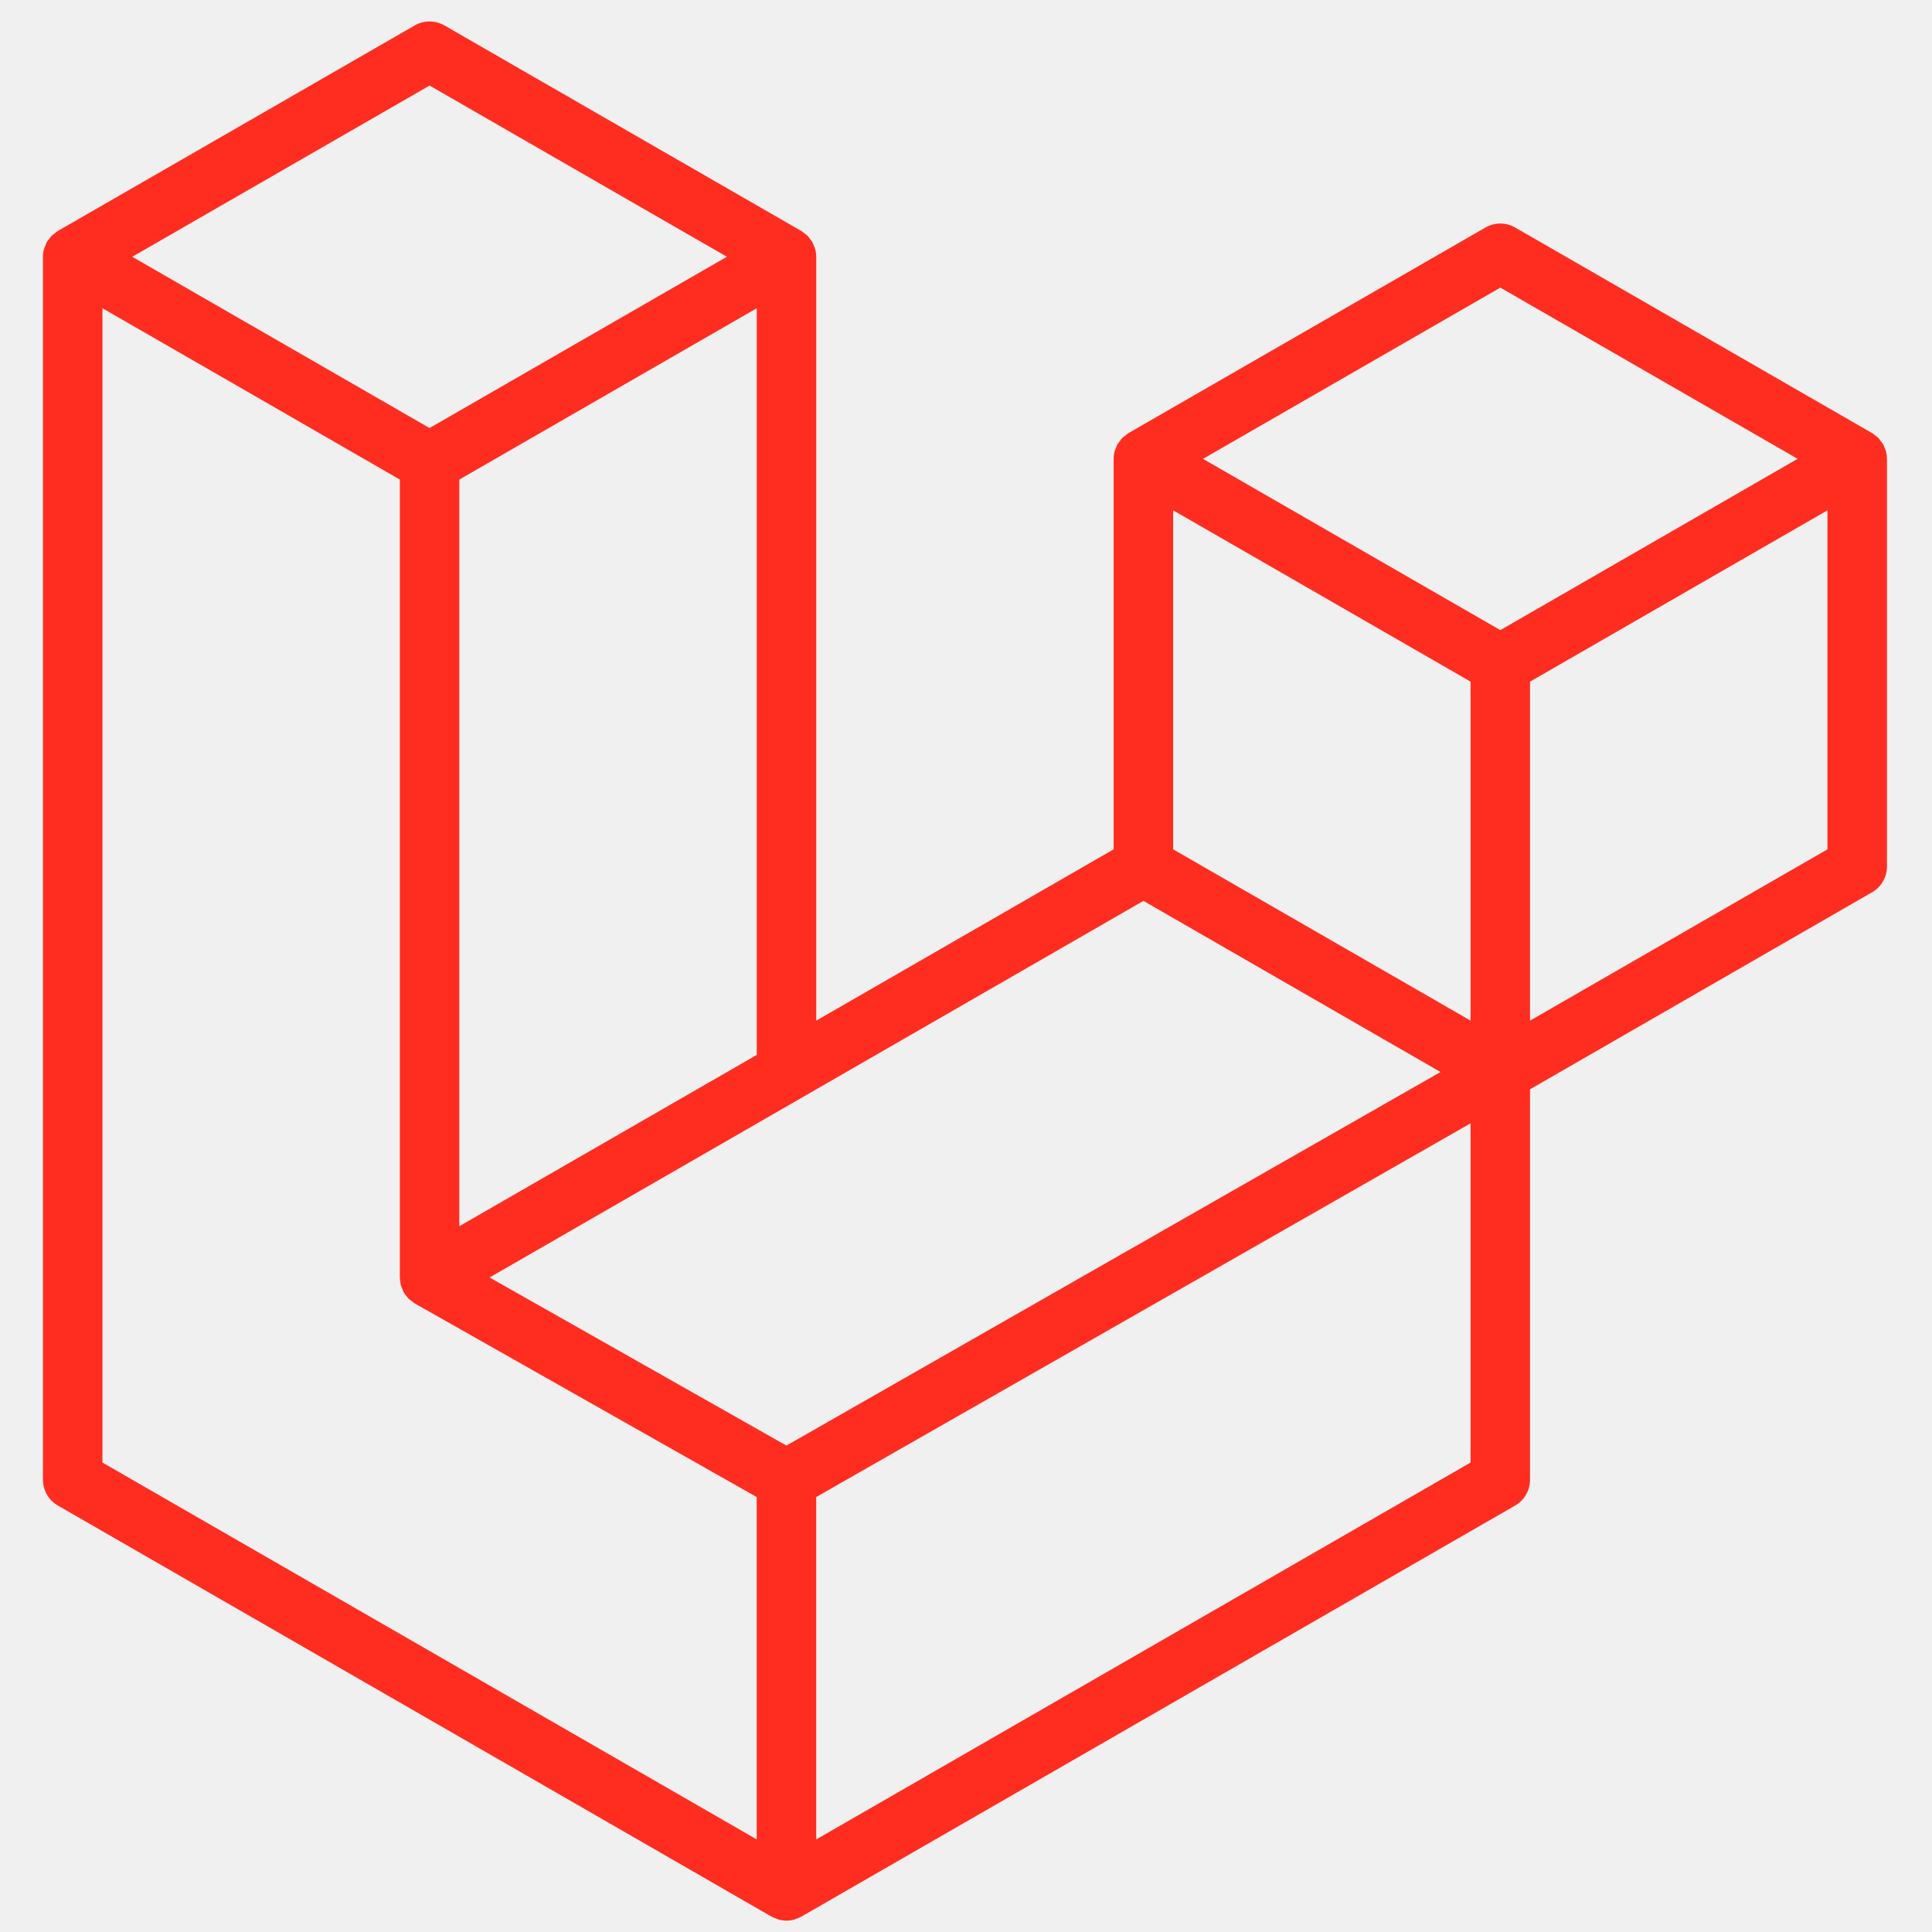
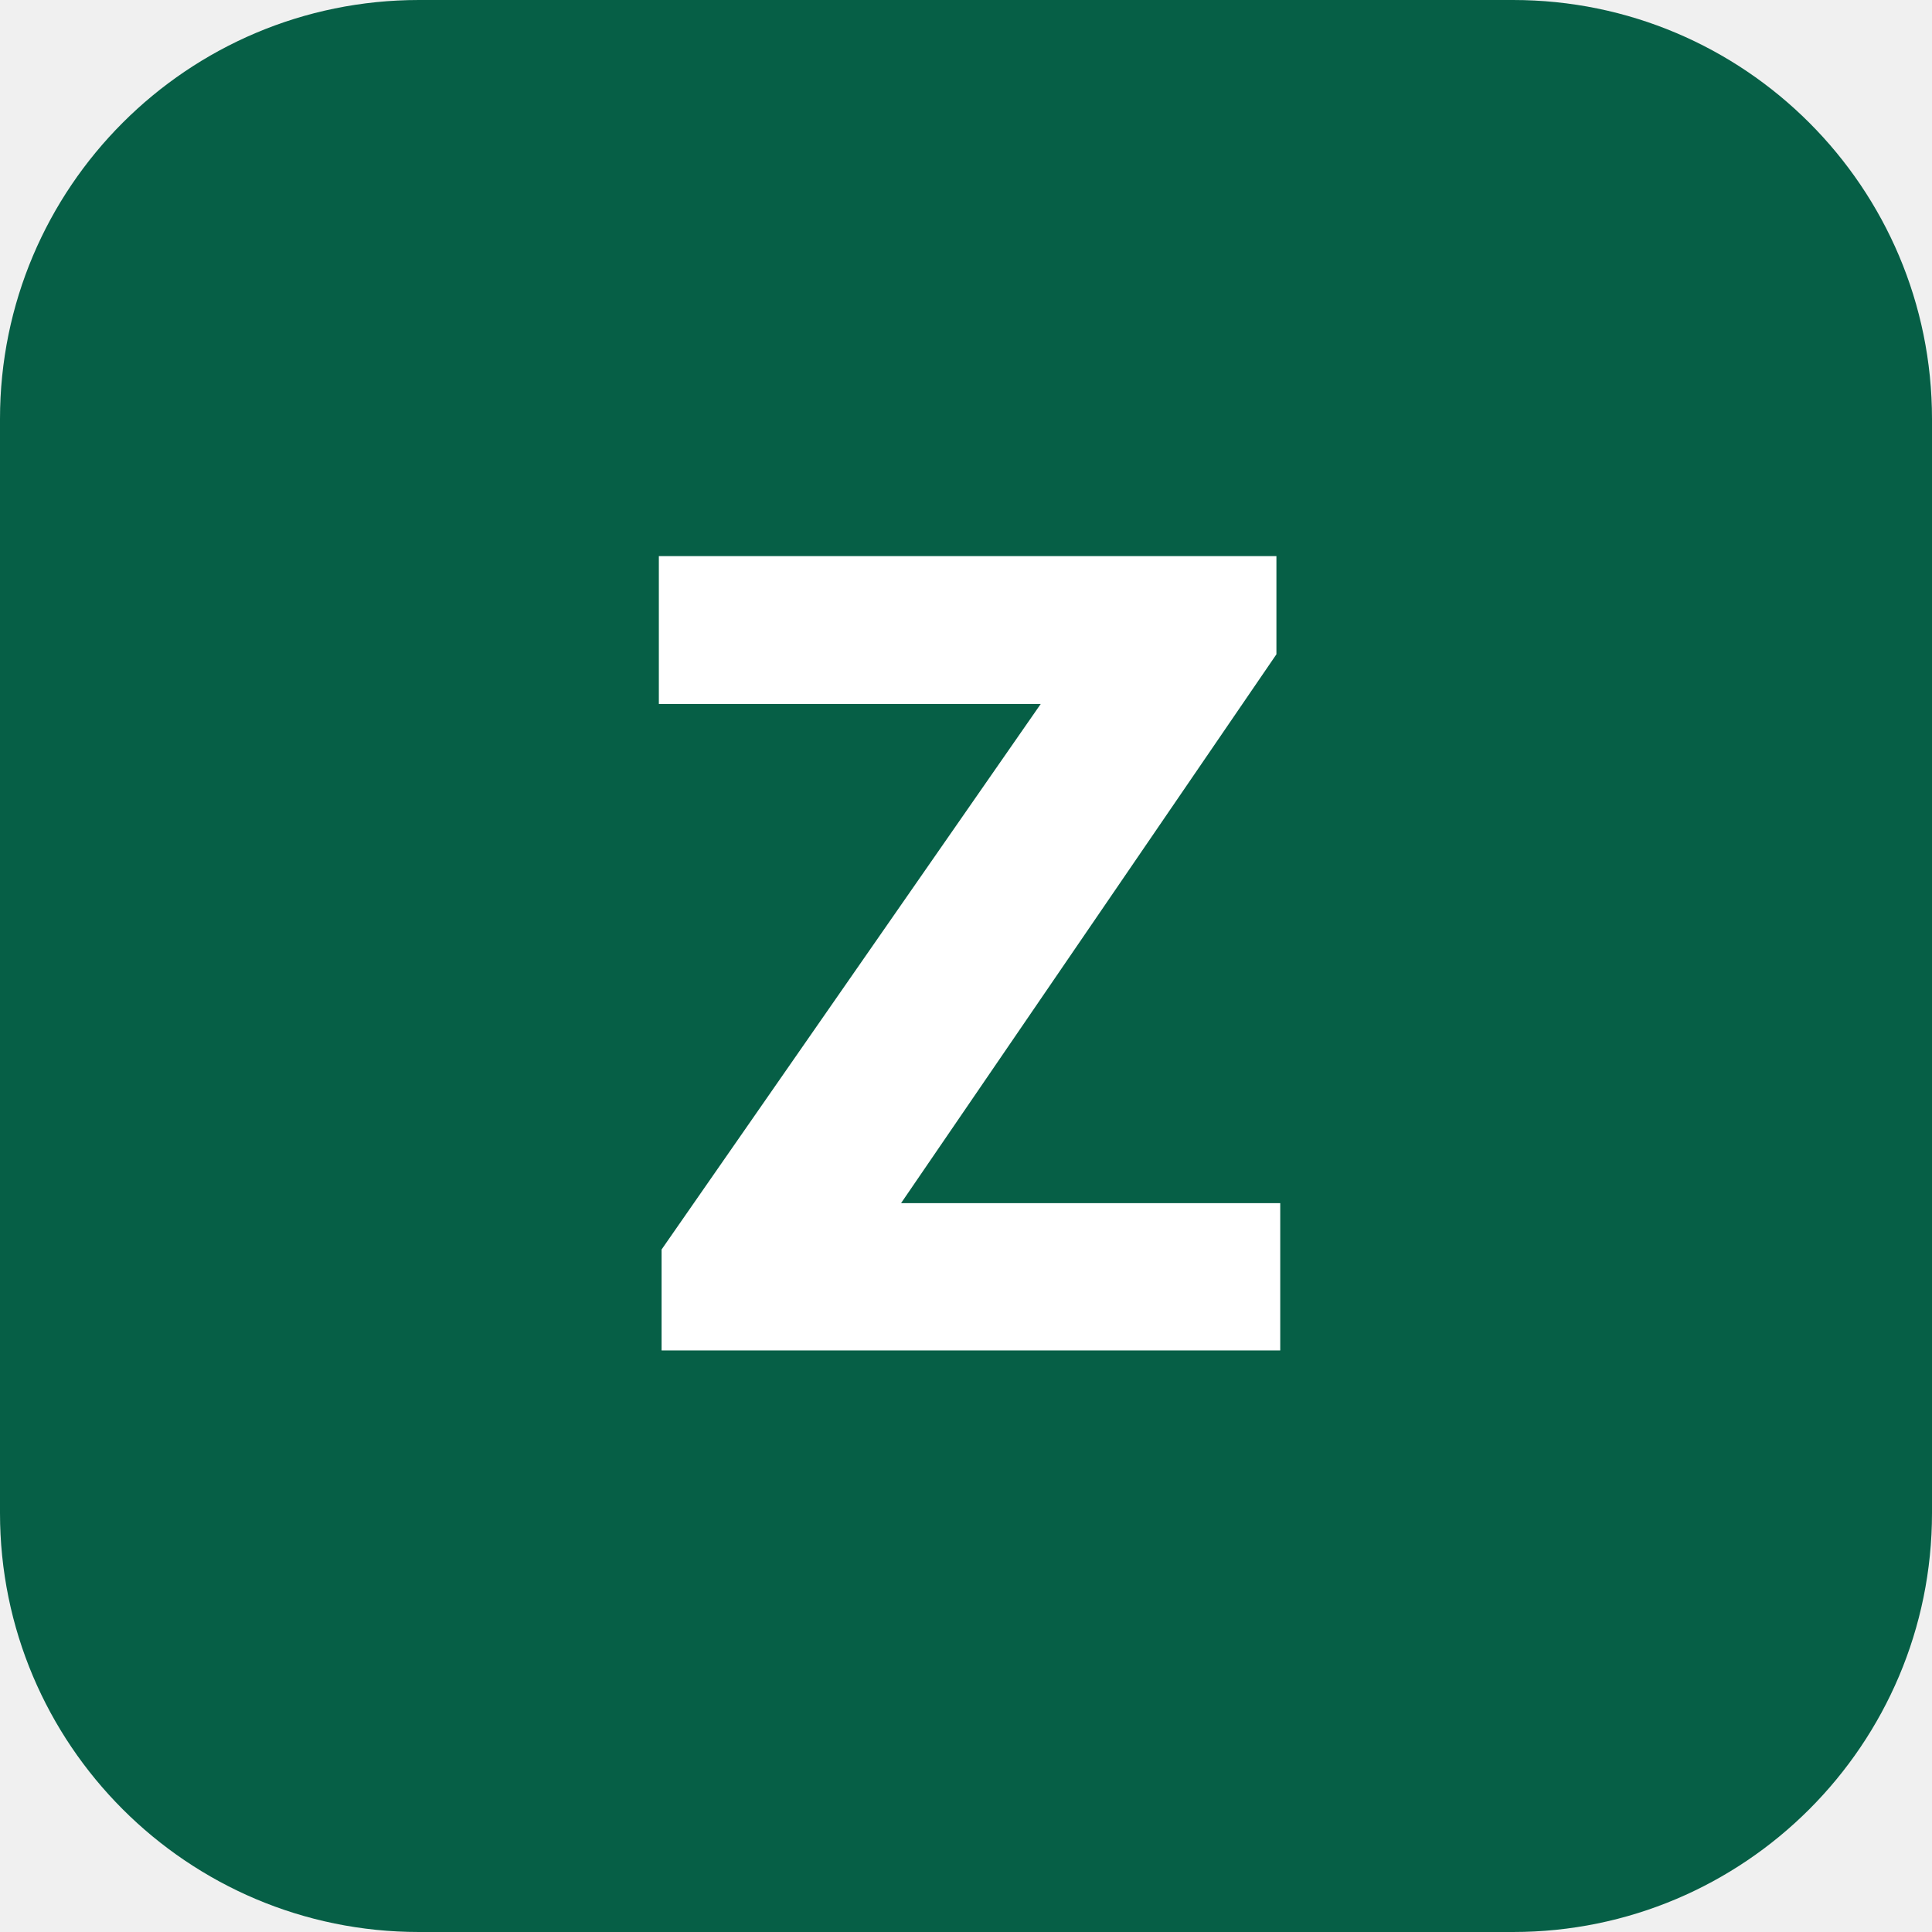
- <svg xmlns="http://www.w3.org/2000/svg" width="166" height="166" viewBox="0 0 166 166" fill="none">
-   <path fill-rule="evenodd" clip-rule="evenodd" d="M162.041 38.759C162.099 38.977 162.129 39.201 162.13 39.426V74.452C162.13 74.902 162.011 75.344 161.786 75.733C161.561 76.122 161.237 76.444 160.847 76.668L131.462 93.594V127.141C131.462 128.054 130.977 128.897 130.186 129.357L68.847 164.683C68.707 164.763 68.554 164.814 68.401 164.868C68.343 164.887 68.289 164.922 68.228 164.938C67.8 165.051 67.349 165.051 66.92 164.938C66.85 164.919 66.786 164.881 66.719 164.855C66.579 164.804 66.432 164.76 66.298 164.683L4.972 129.357C4.583 129.133 4.259 128.81 4.034 128.421C3.808 128.032 3.69 127.591 3.689 127.141L3.689 22.063C3.689 21.834 3.721 21.61 3.779 21.393C3.798 21.32 3.843 21.253 3.868 21.179C3.916 21.045 3.961 20.908 4.031 20.783C4.079 20.7 4.149 20.633 4.206 20.557C4.28 20.454 4.347 20.349 4.433 20.26C4.506 20.186 4.602 20.132 4.685 20.068C4.778 19.992 4.861 19.909 4.966 19.848L35.633 2.185C36.022 1.961 36.462 1.844 36.91 1.844C37.358 1.844 37.798 1.961 38.186 2.185L68.851 19.848H68.857C68.959 19.912 69.045 19.992 69.138 20.065C69.221 20.129 69.313 20.186 69.387 20.257C69.476 20.349 69.54 20.454 69.616 20.557C69.671 20.633 69.744 20.7 69.789 20.783C69.862 20.911 69.904 21.045 69.955 21.179C69.98 21.253 70.025 21.32 70.044 21.396C70.103 21.614 70.133 21.838 70.133 22.063V87.694L95.686 72.974V39.423C95.686 39.2 95.718 38.973 95.775 38.759C95.798 38.683 95.839 38.615 95.865 38.542C95.916 38.408 95.96 38.271 96.031 38.146C96.079 38.063 96.149 37.996 96.203 37.92C96.279 37.818 96.343 37.712 96.433 37.623C96.506 37.549 96.599 37.495 96.681 37.431C96.777 37.355 96.86 37.272 96.962 37.211L127.633 19.548C128.021 19.324 128.461 19.206 128.91 19.206C129.358 19.206 129.798 19.324 130.186 19.548L160.85 37.211C160.959 37.275 161.042 37.355 161.137 37.428C161.217 37.492 161.31 37.549 161.383 37.62C161.473 37.712 161.536 37.818 161.613 37.92C161.67 37.996 161.741 38.063 161.785 38.146C161.859 38.271 161.9 38.408 161.951 38.542C161.98 38.615 162.021 38.683 162.041 38.759ZM157.018 72.974V43.848L146.287 50.028L131.462 58.568V87.694L157.021 72.974H157.018ZM126.354 125.663V96.518L111.771 104.85L70.13 128.626V158.046L126.354 125.663ZM8.801 26.485V125.663L65.018 158.043V128.629L35.649 112L35.64 111.994L35.627 111.988C35.528 111.93 35.445 111.847 35.353 111.777C35.273 111.713 35.18 111.662 35.11 111.592L35.104 111.582C35.021 111.502 34.963 111.403 34.893 111.314C34.829 111.228 34.753 111.154 34.702 111.065L34.699 111.055C34.641 110.96 34.606 110.845 34.565 110.736C34.523 110.64 34.469 110.551 34.443 110.449C34.411 110.328 34.405 110.197 34.392 110.072C34.379 109.976 34.354 109.881 34.354 109.785V109.778V41.205L19.532 32.662L8.801 26.485ZM36.913 7.35L11.364 22.063L36.907 36.777L62.453 22.06L36.907 7.35H36.913ZM50.2 99.174L65.022 90.637V26.485L54.291 32.665L39.466 41.205V105.357L50.2 99.174ZM128.91 24.713L103.363 39.426L128.91 54.14L154.453 39.423L128.91 24.713ZM126.354 58.568L111.529 50.028L100.798 43.848V72.974L115.619 81.511L126.354 87.694V58.568ZM67.571 124.205L105.042 102.803L123.772 92.109L98.245 77.405L68.854 94.334L42.066 109.762L67.571 124.205Z" fill="#FF2D20" />
+ <svg xmlns="http://www.w3.org/2000/svg" width="166" height="166" viewBox="0 0 166 166">
+   <rect width="166" height="166" rx="36" fill="#065F46" />
+   <text x="50%" y="54%" text-anchor="middle" dominant-baseline="middle" font-family="ui-sans-serif, system-ui, -apple-system, Segoe UI, Roboto, Arial" font-size="96" font-weight="900" fill="#FFFFFF">Z</text>
</svg>
